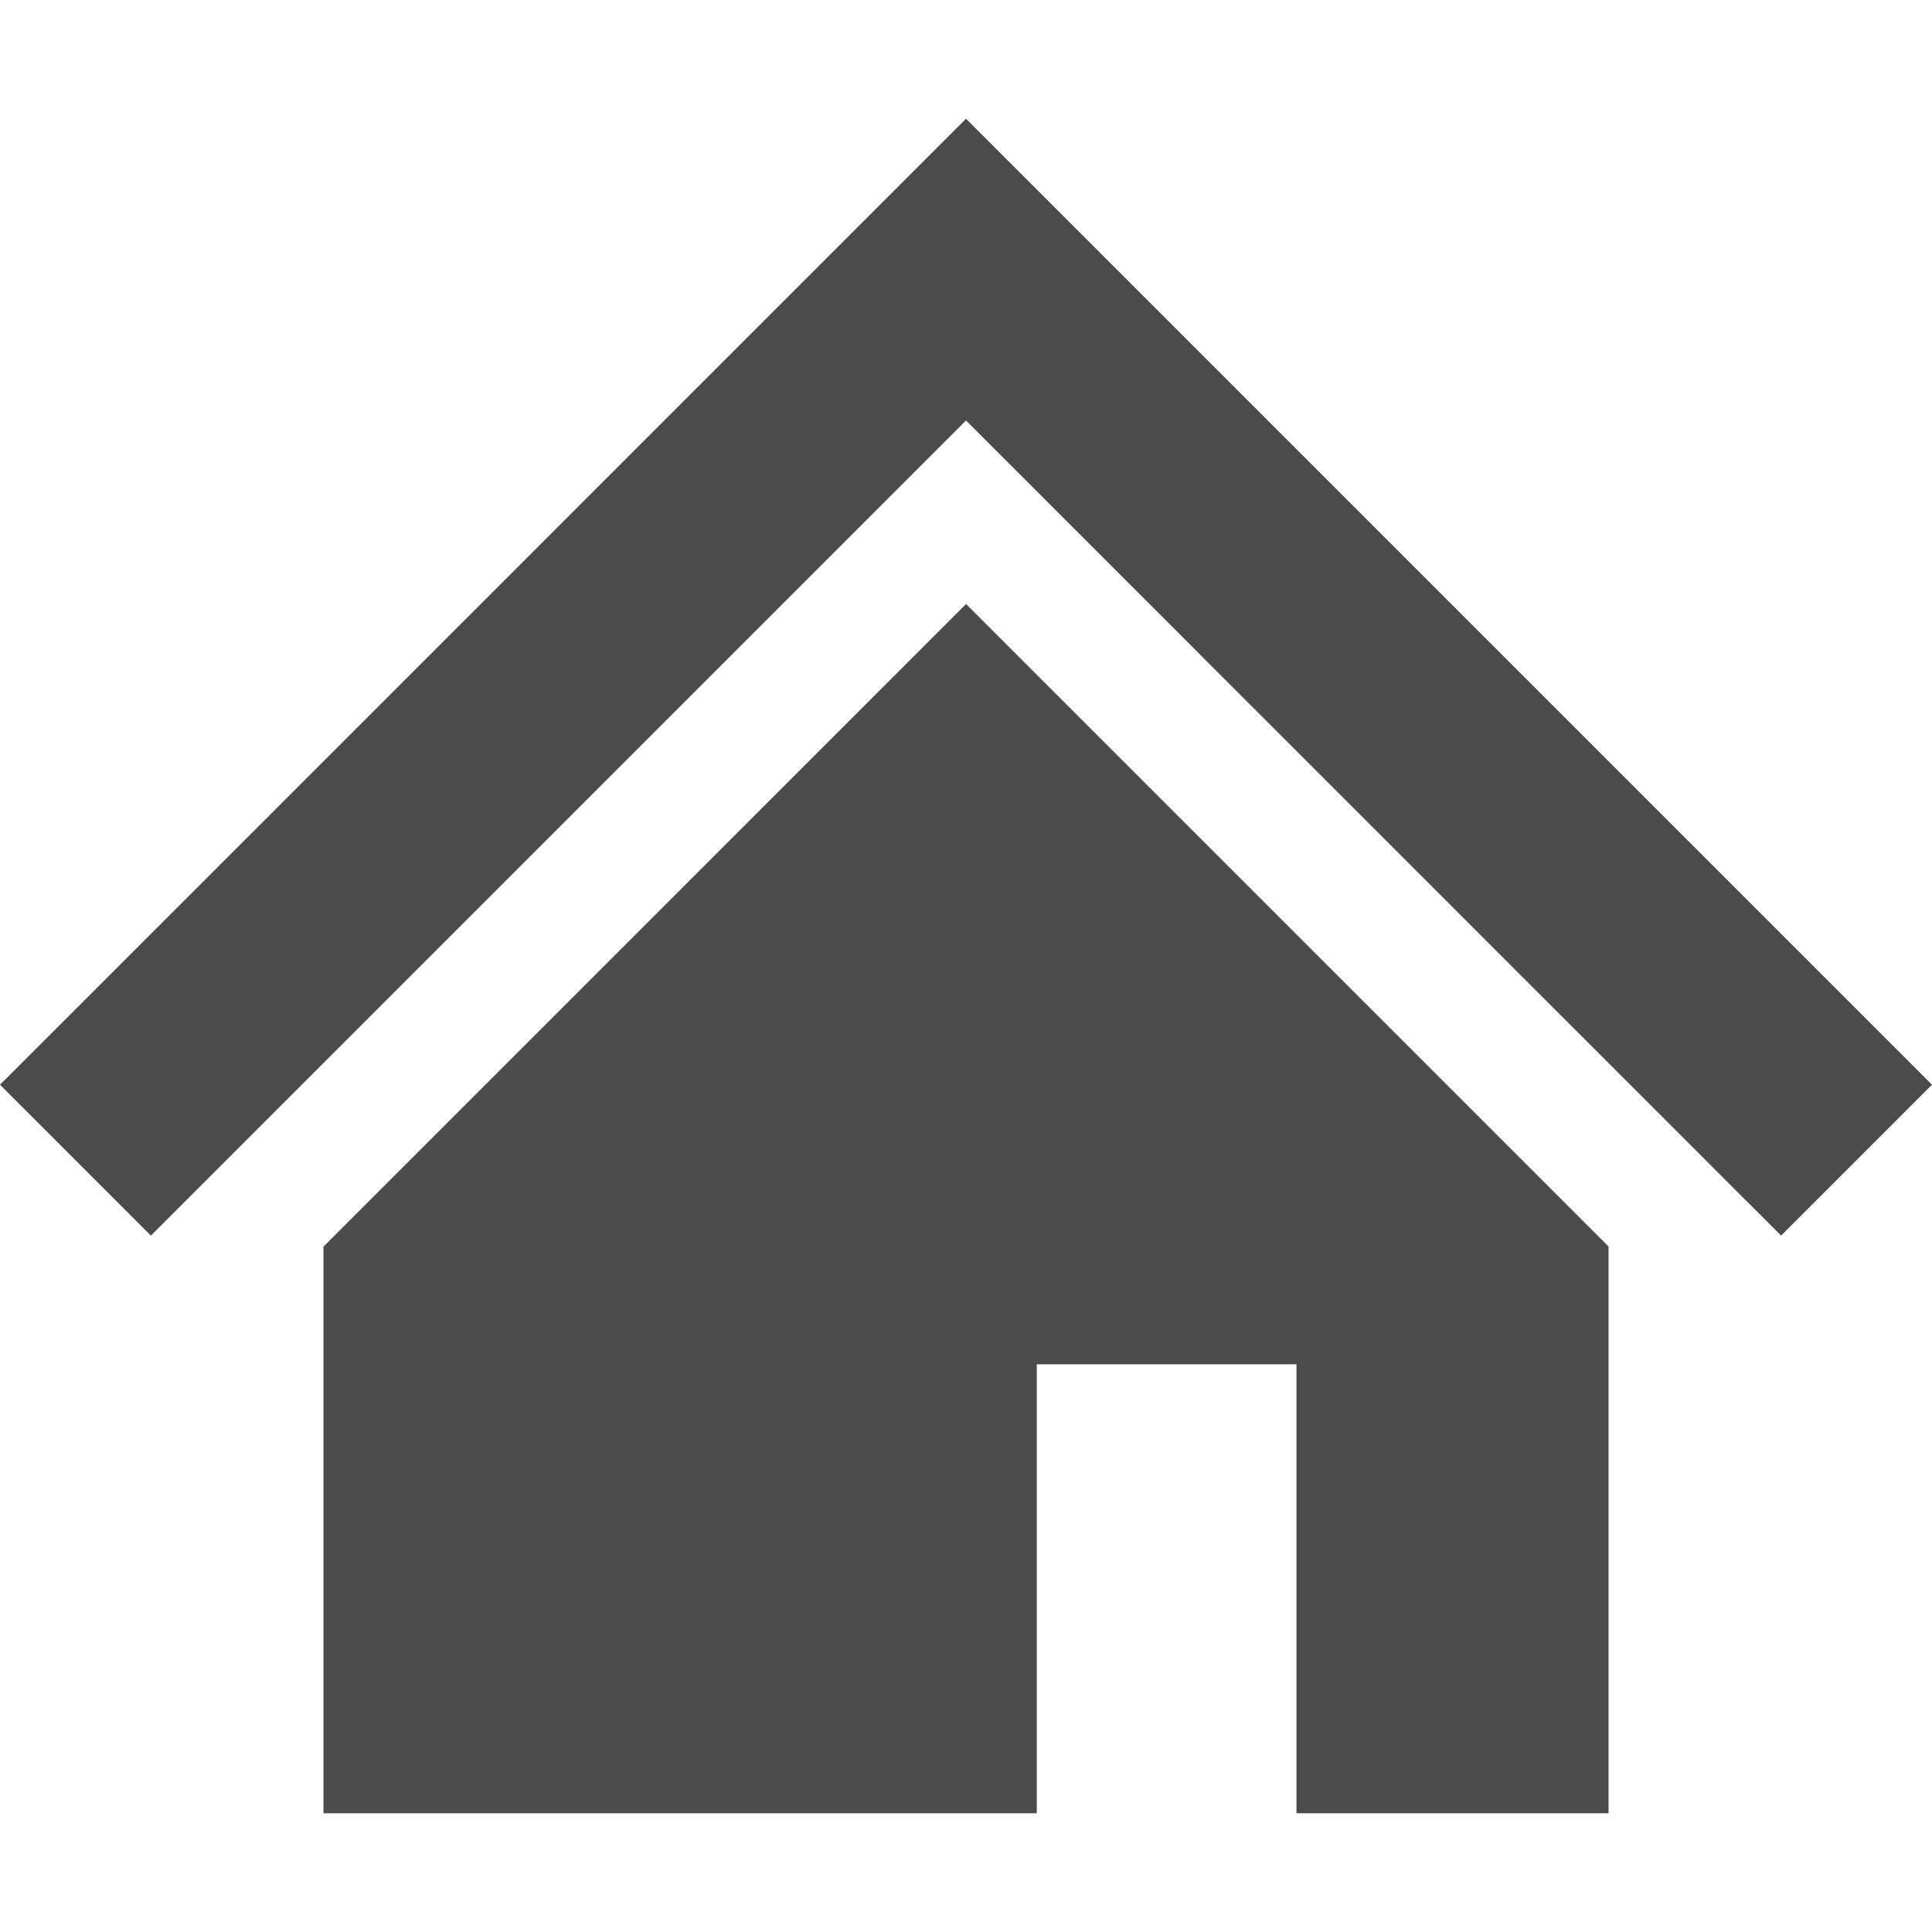
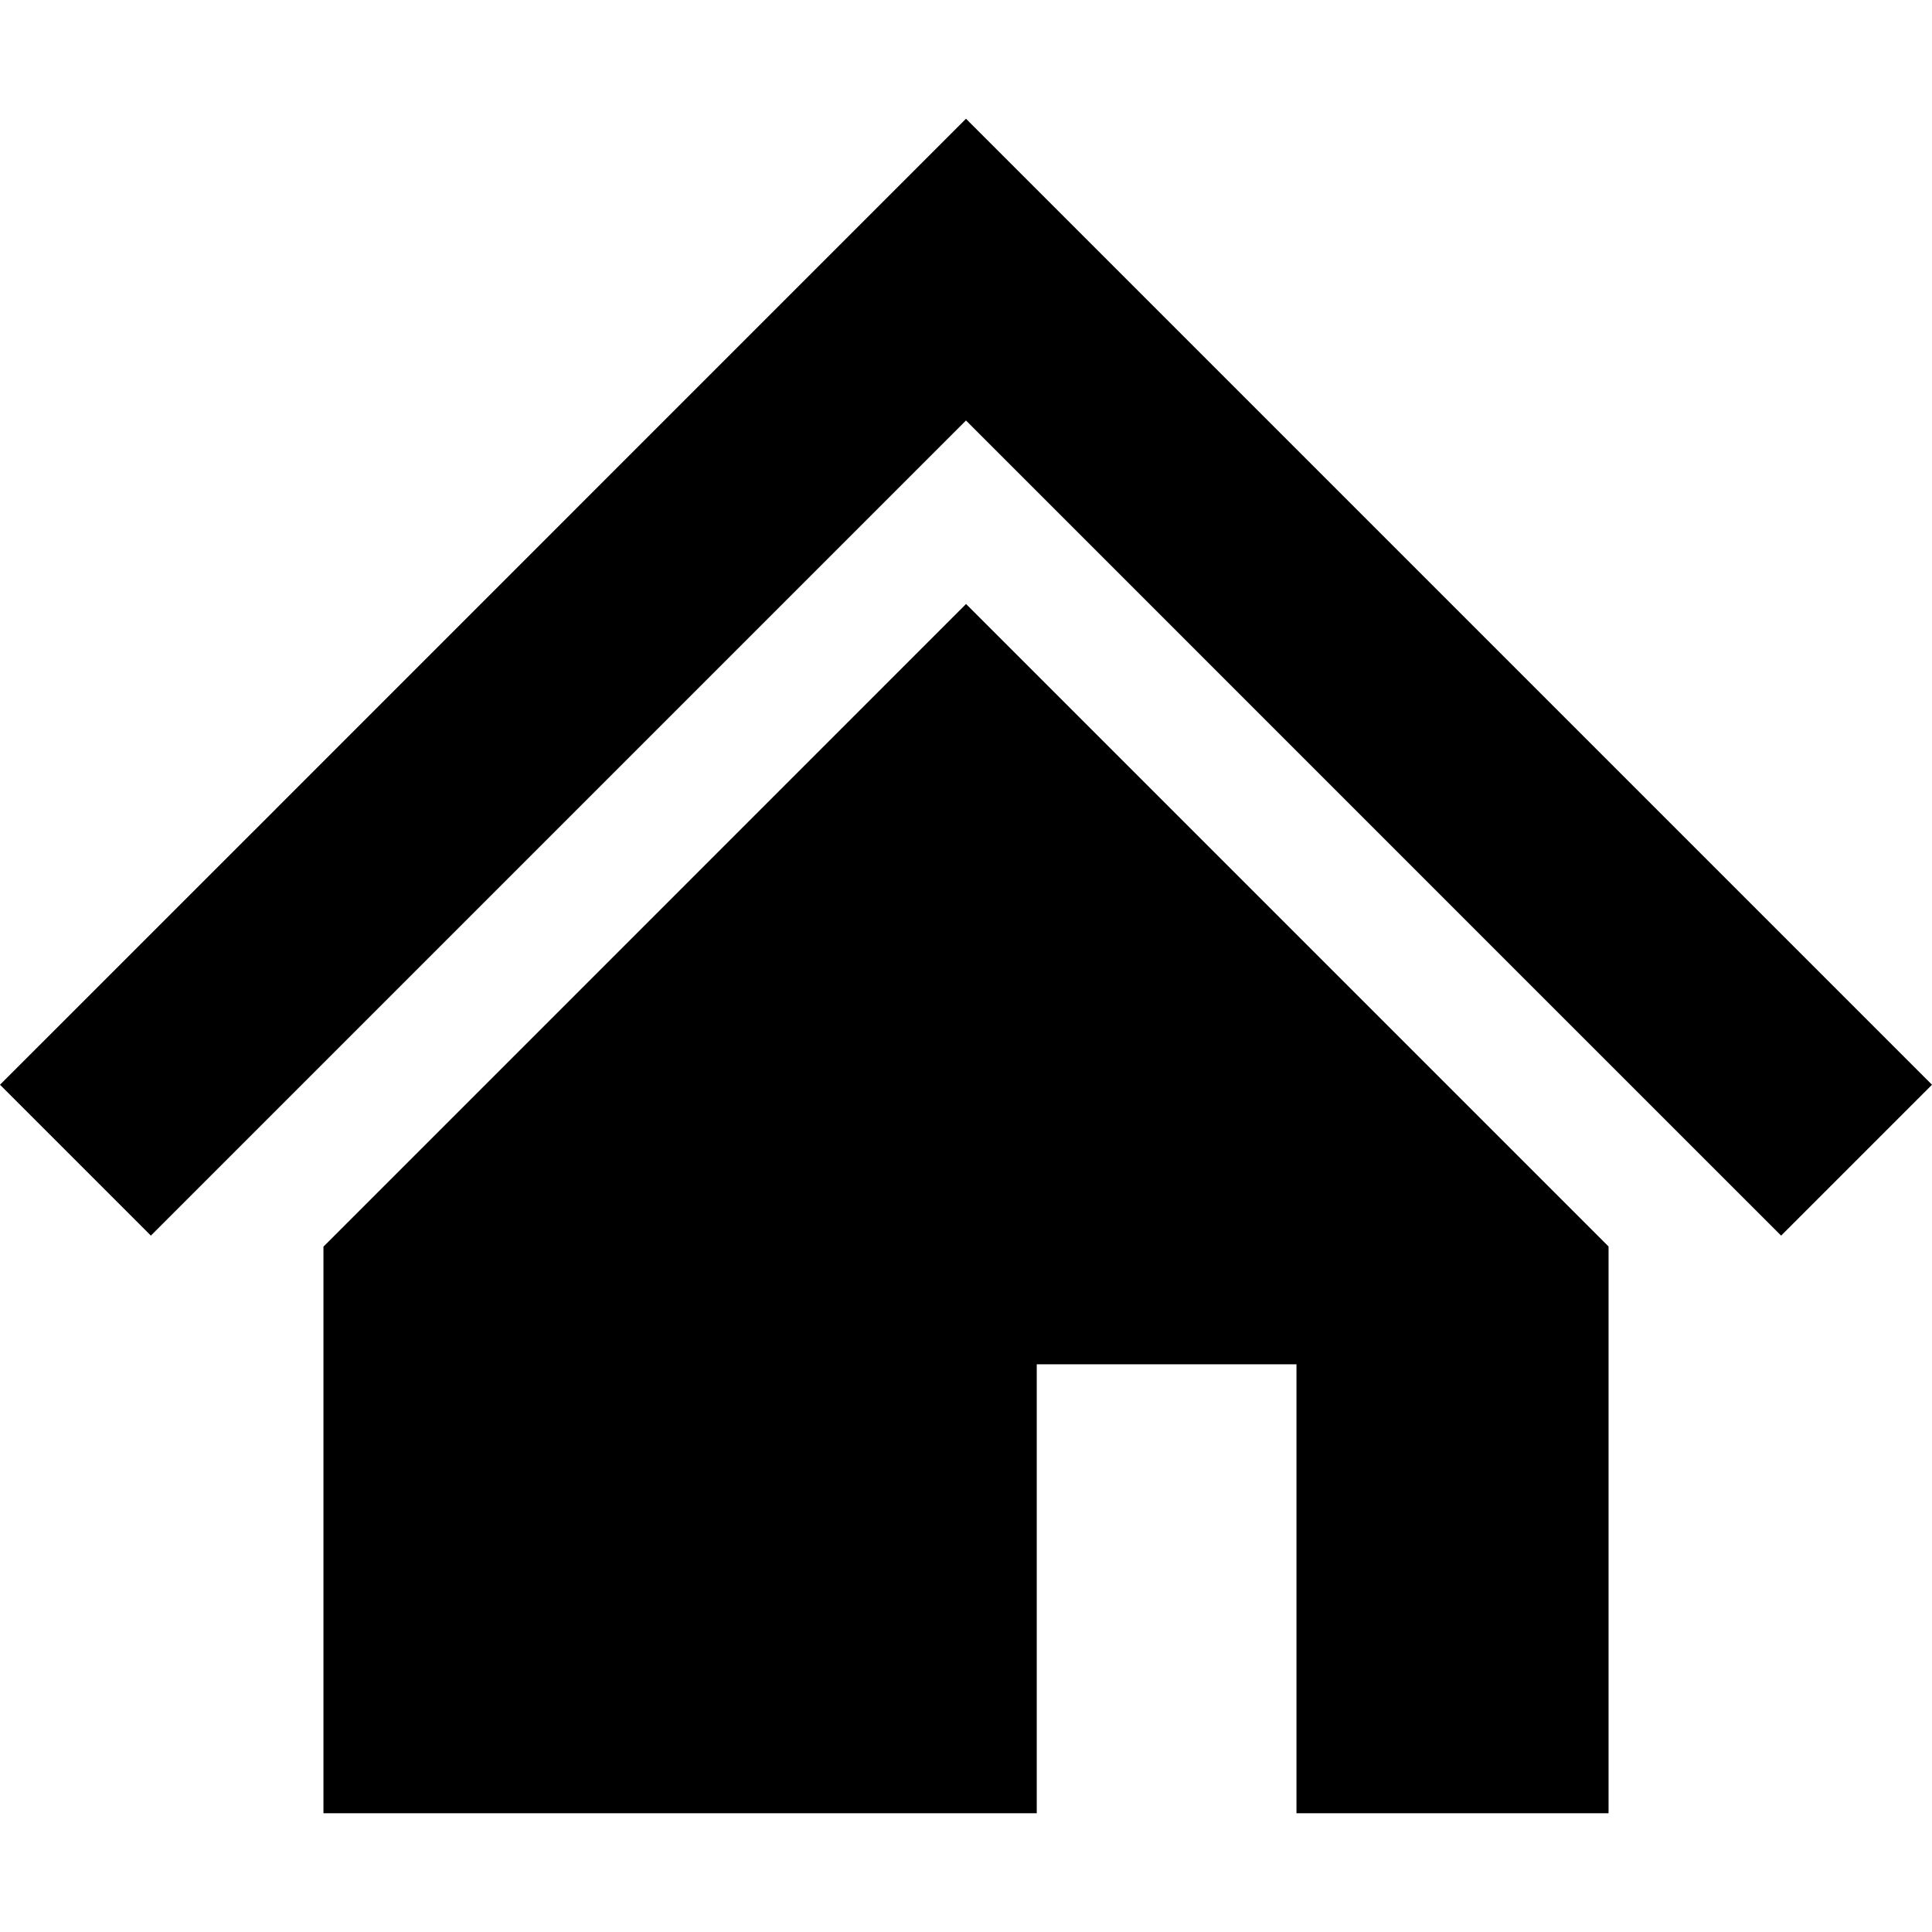
<svg xmlns="http://www.w3.org/2000/svg" version="1.1" id="_x32_" x="0px" y="0px" width="512px" height="512px" viewBox="0 0 512 512" style="enable-background:new 0 0 512 512;" xml:space="preserve">
-   <style type="text/css">
- 
- 	.st0{fill:#4B4B4B;}
- 
- </style>
  <g>
    <polygon class="st0" points="442.531,218 344.828,120.297 256,31.469 167.172,120.297 69.438,218.047 0,287.469 39.984,327.453    109.406,258.031 207.156,160.281 256,111.438 304.844,160.281 402.531,257.984 472.016,327.453 512,287.469  " />
    <polygon class="st0" points="85.719,330.375 85.719,480.531 274.75,480.531 274.75,361.547 343.578,361.547 343.578,480.531    426.281,480.531 426.281,330.328 256.016,160.063  " />
  </g>
</svg>
